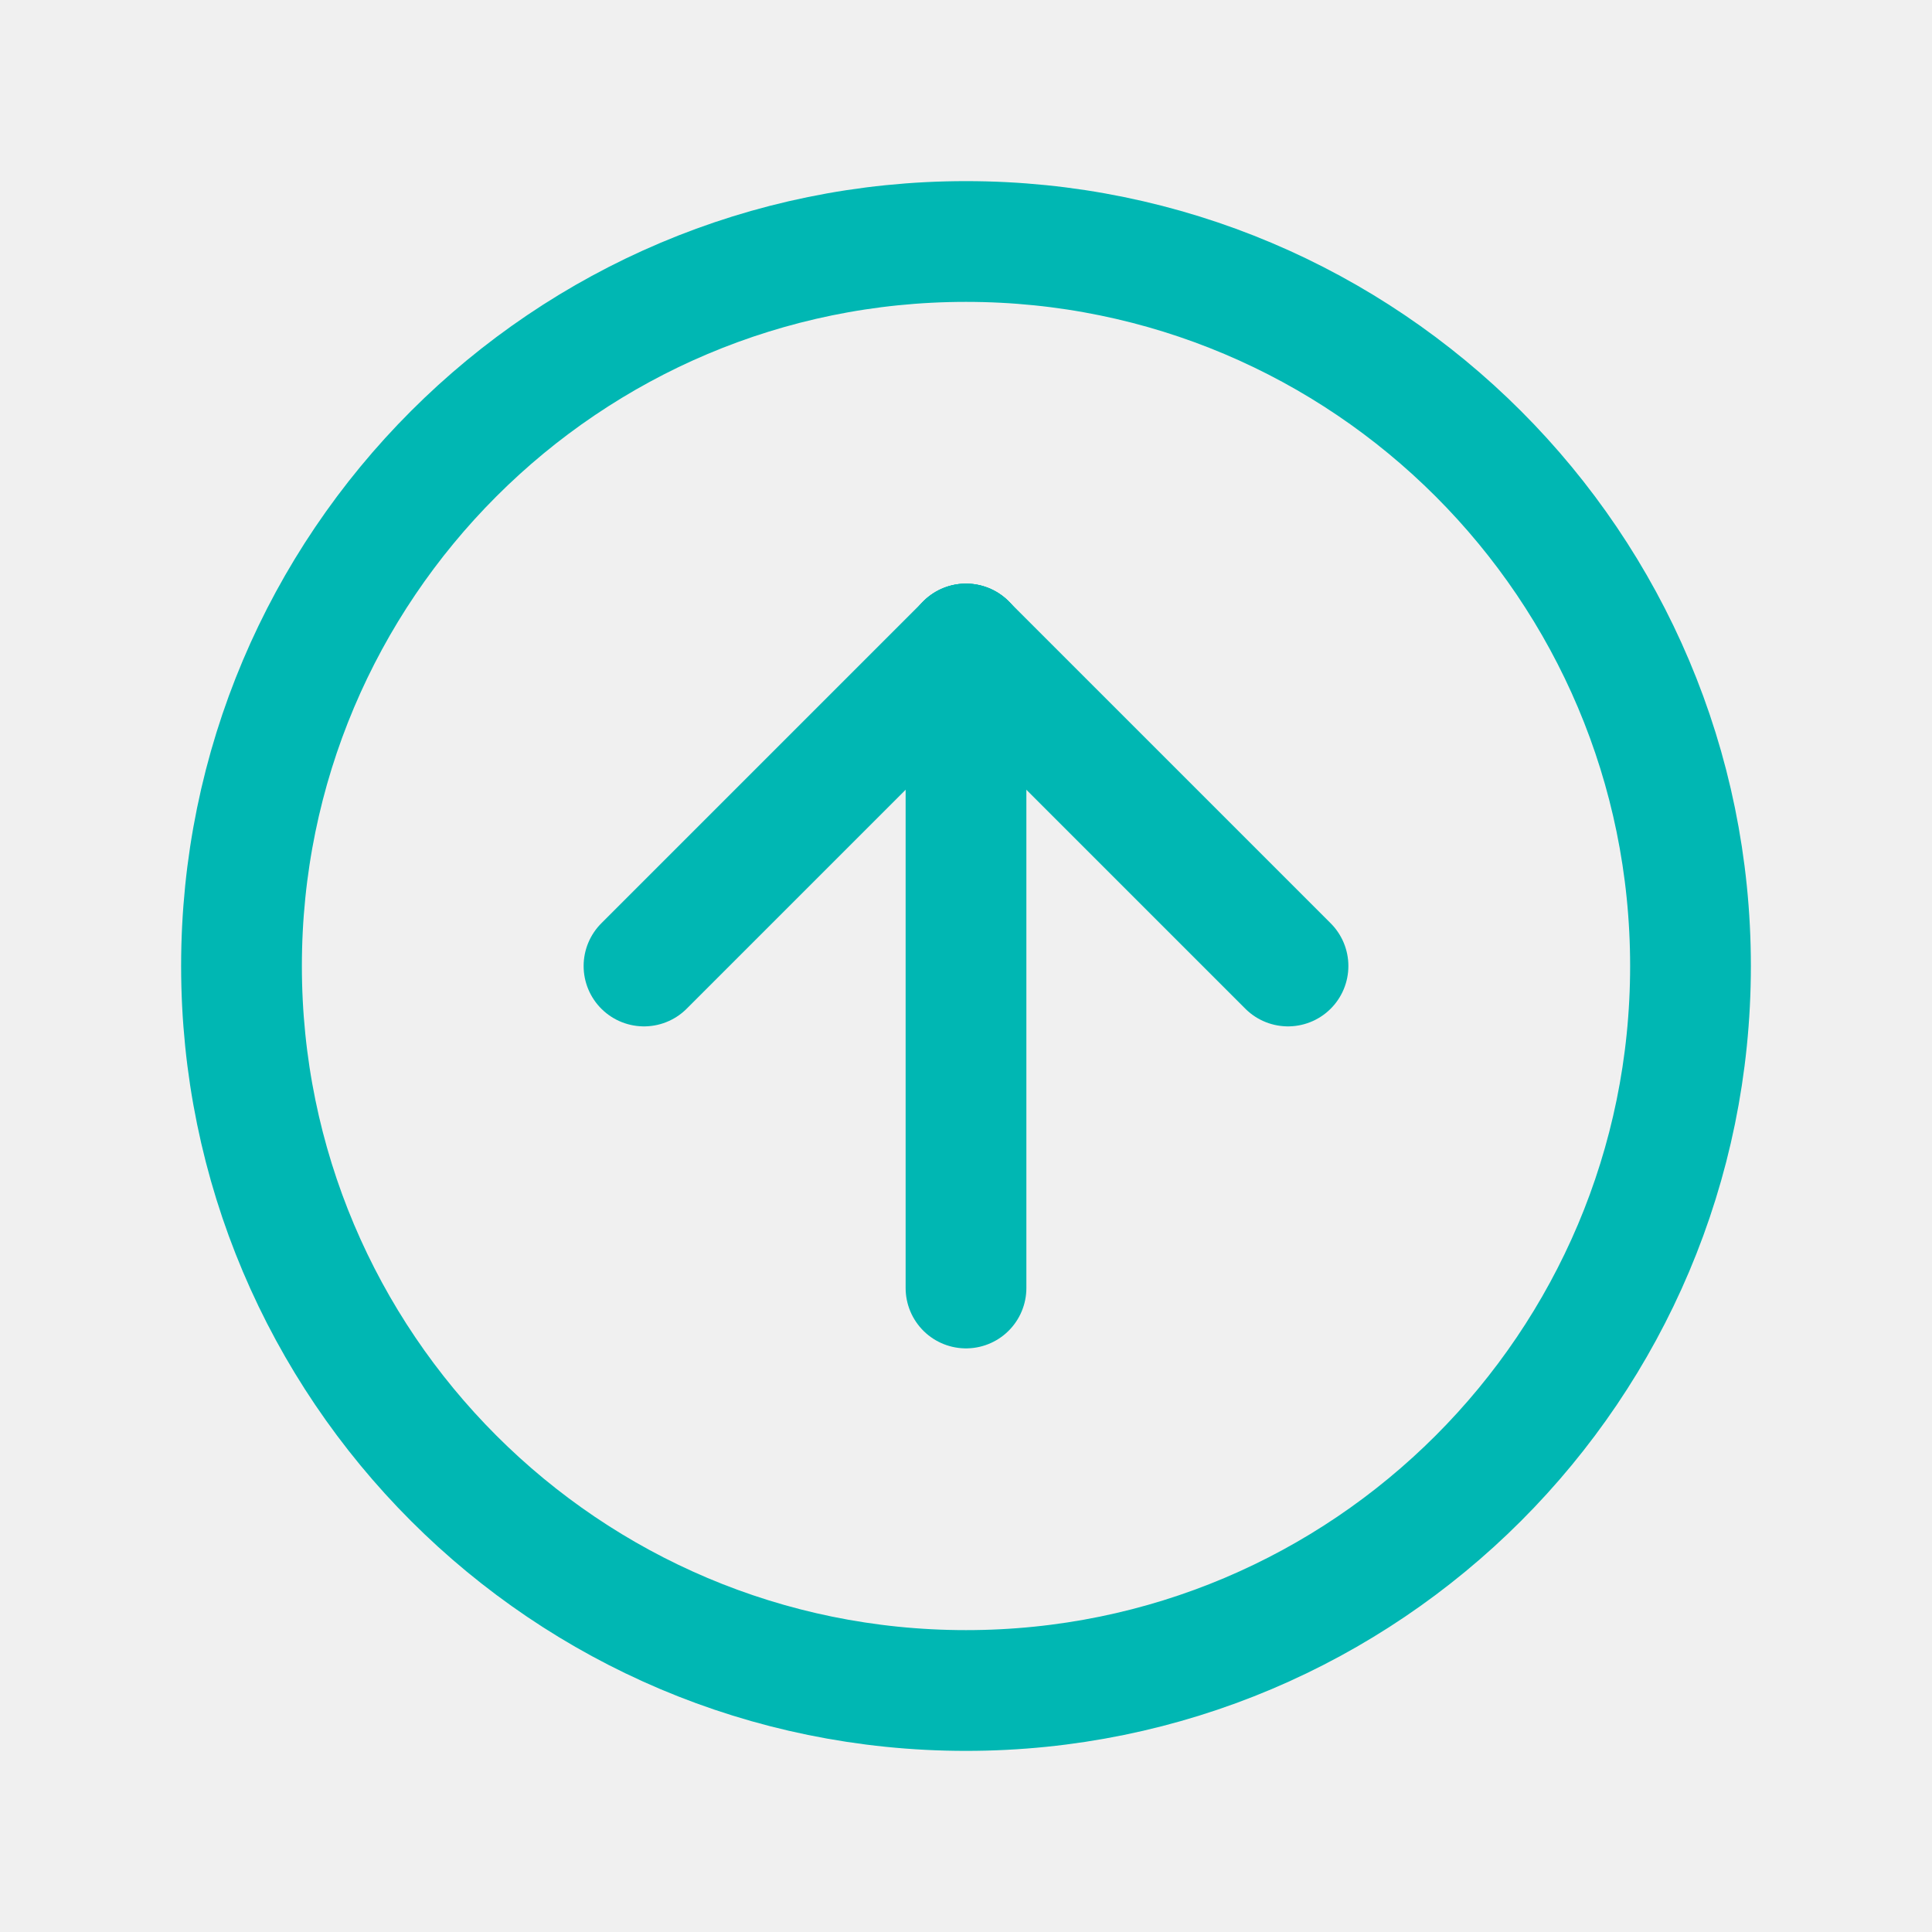
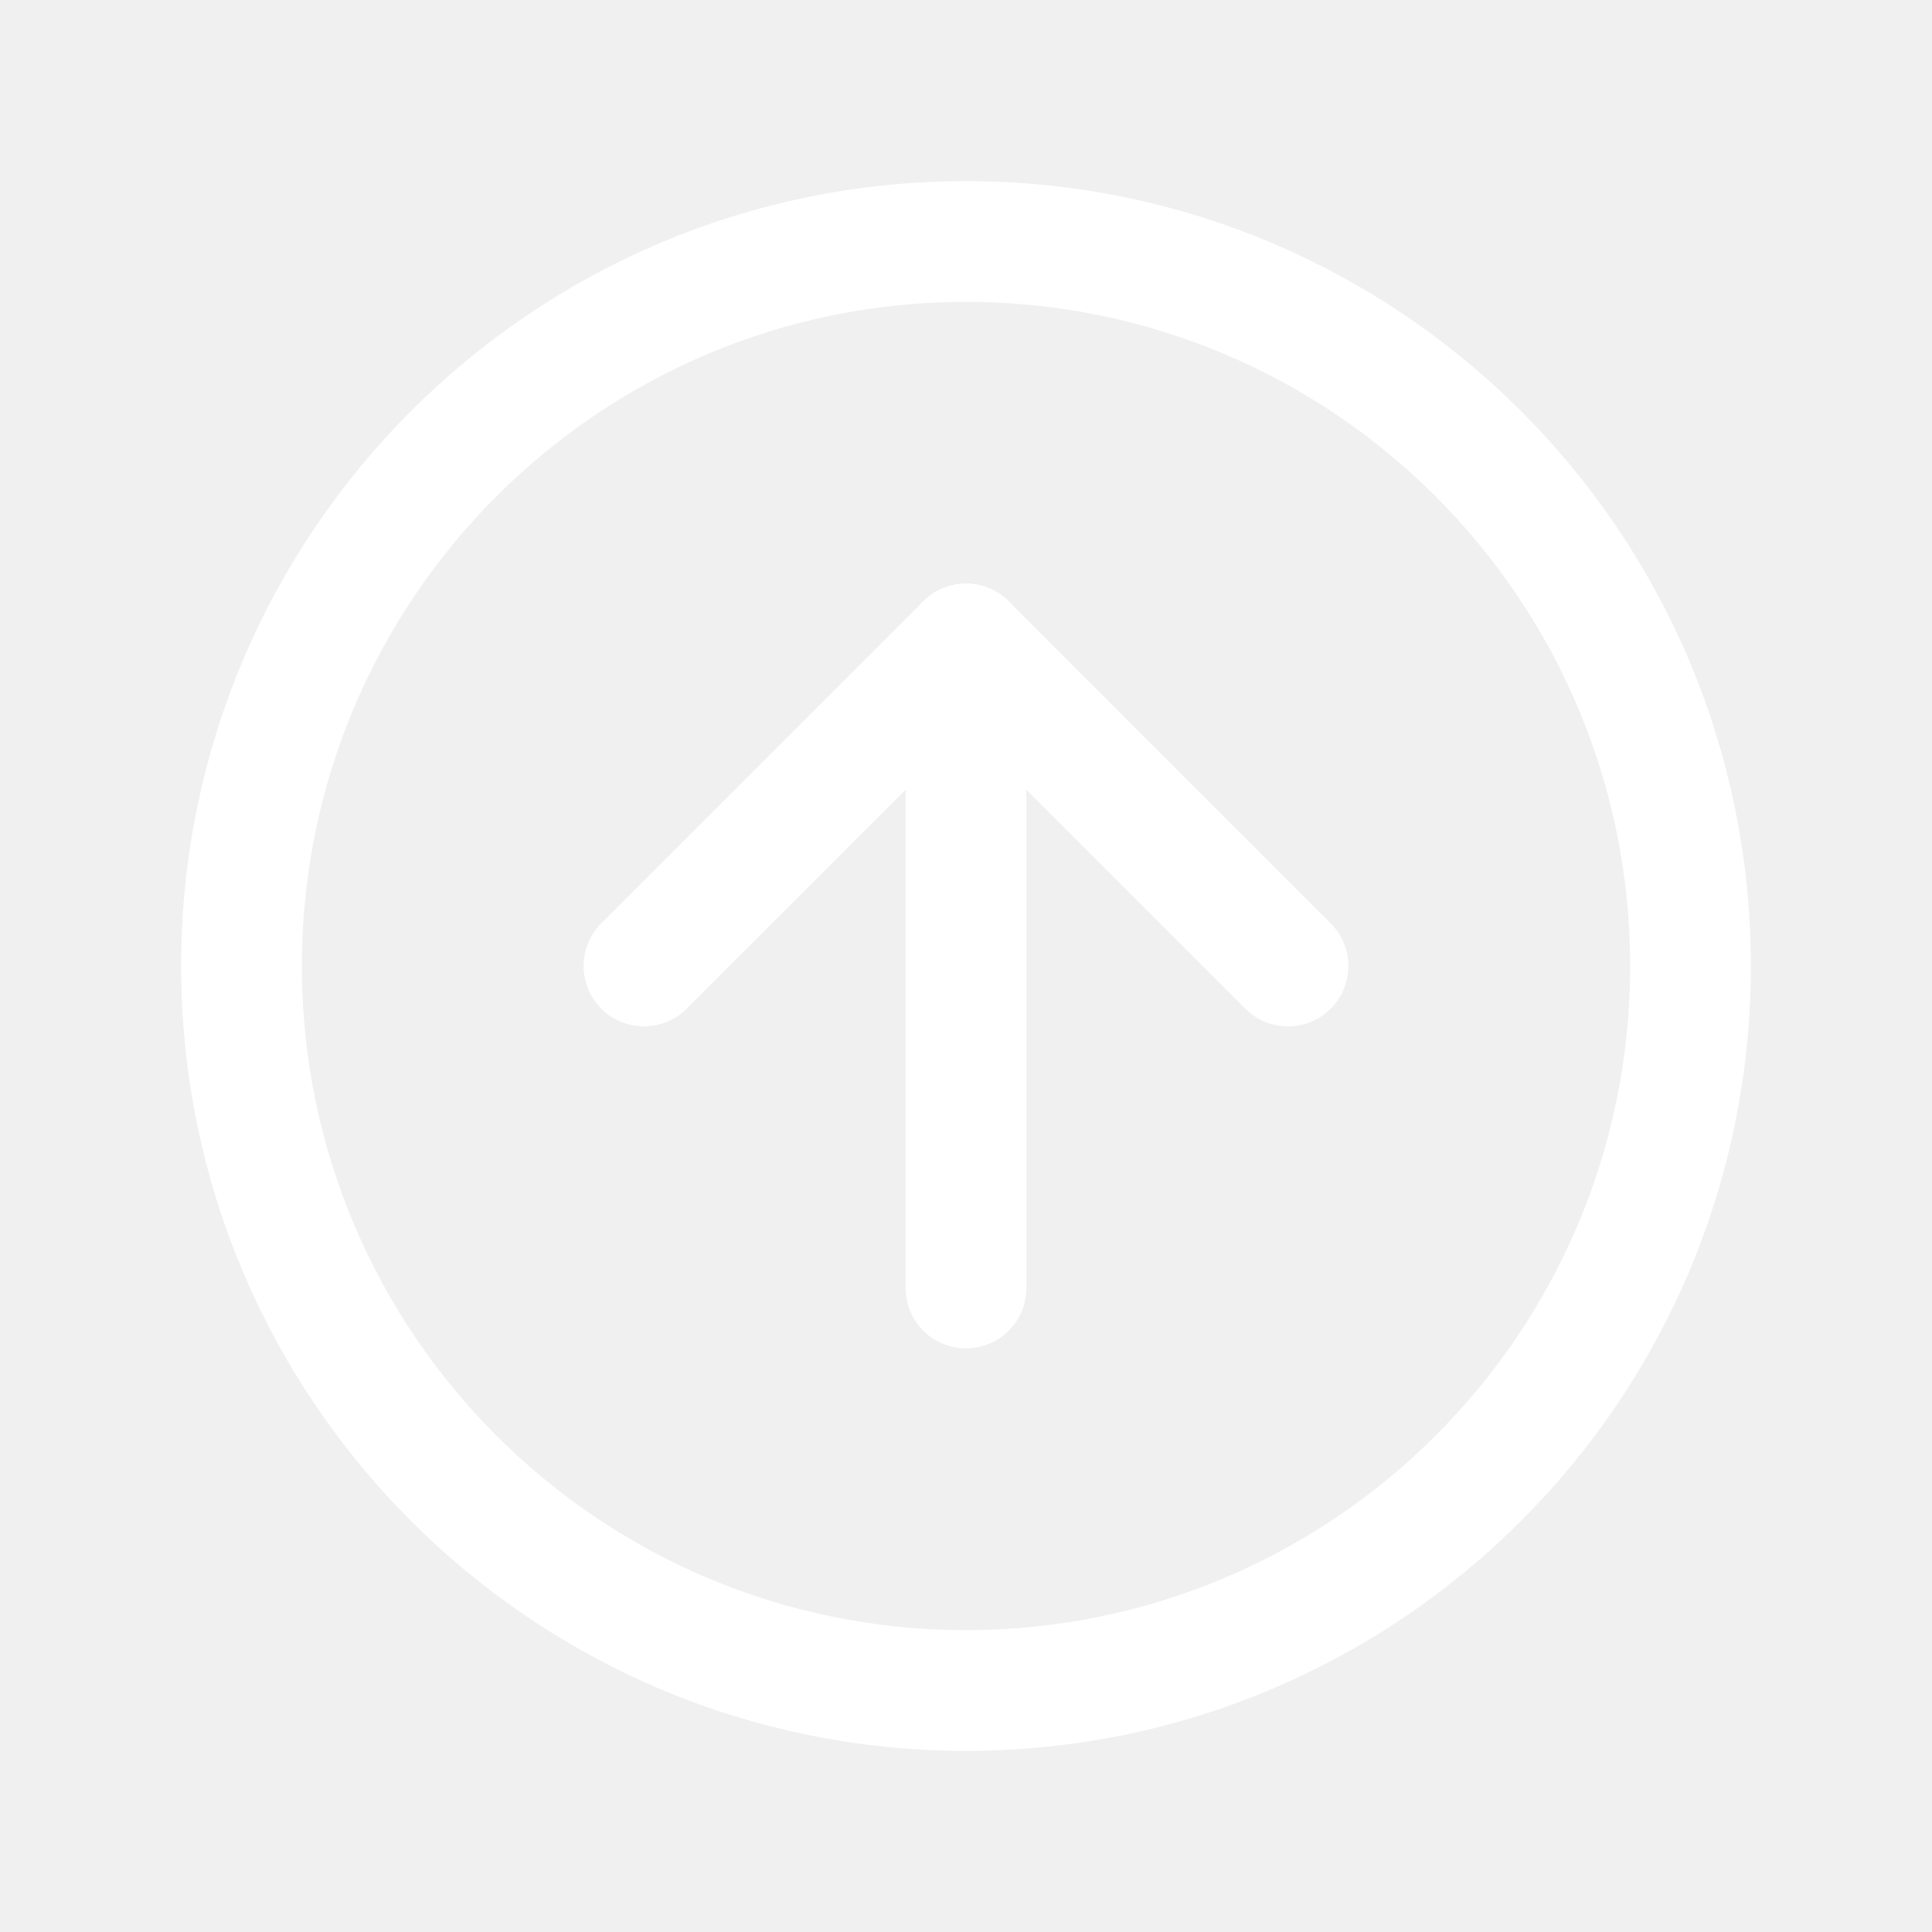
- <svg xmlns="http://www.w3.org/2000/svg" class="icon icon-tabler icon-tabler-arrow-up-circle" width="44" height="44" viewBox="0 0 24 24" stroke-width="1.5" stroke="#00b7b3" fill="none" stroke-linecap="round" stroke-linejoin="round">
+ <svg xmlns="http://www.w3.org/2000/svg" class="icon icon-tabler icon-tabler-arrow-up-circle" width="44" height="44" viewBox="0 0 24 24" stroke-width="1.5" stroke="white" fill="none" stroke-linecap="round" stroke-linejoin="round">
  <path stroke="none" d="M0 0h24v24H0z" fill="none" />
  <circle cx="12" cy="12" r="9" />
  <line x1="12" y1="8" x2="8" y2="12" />
  <line x1="12" y1="8" x2="12" y2="16" />
  <line x1="16" y1="12" x2="12" y2="8" />
</svg>
